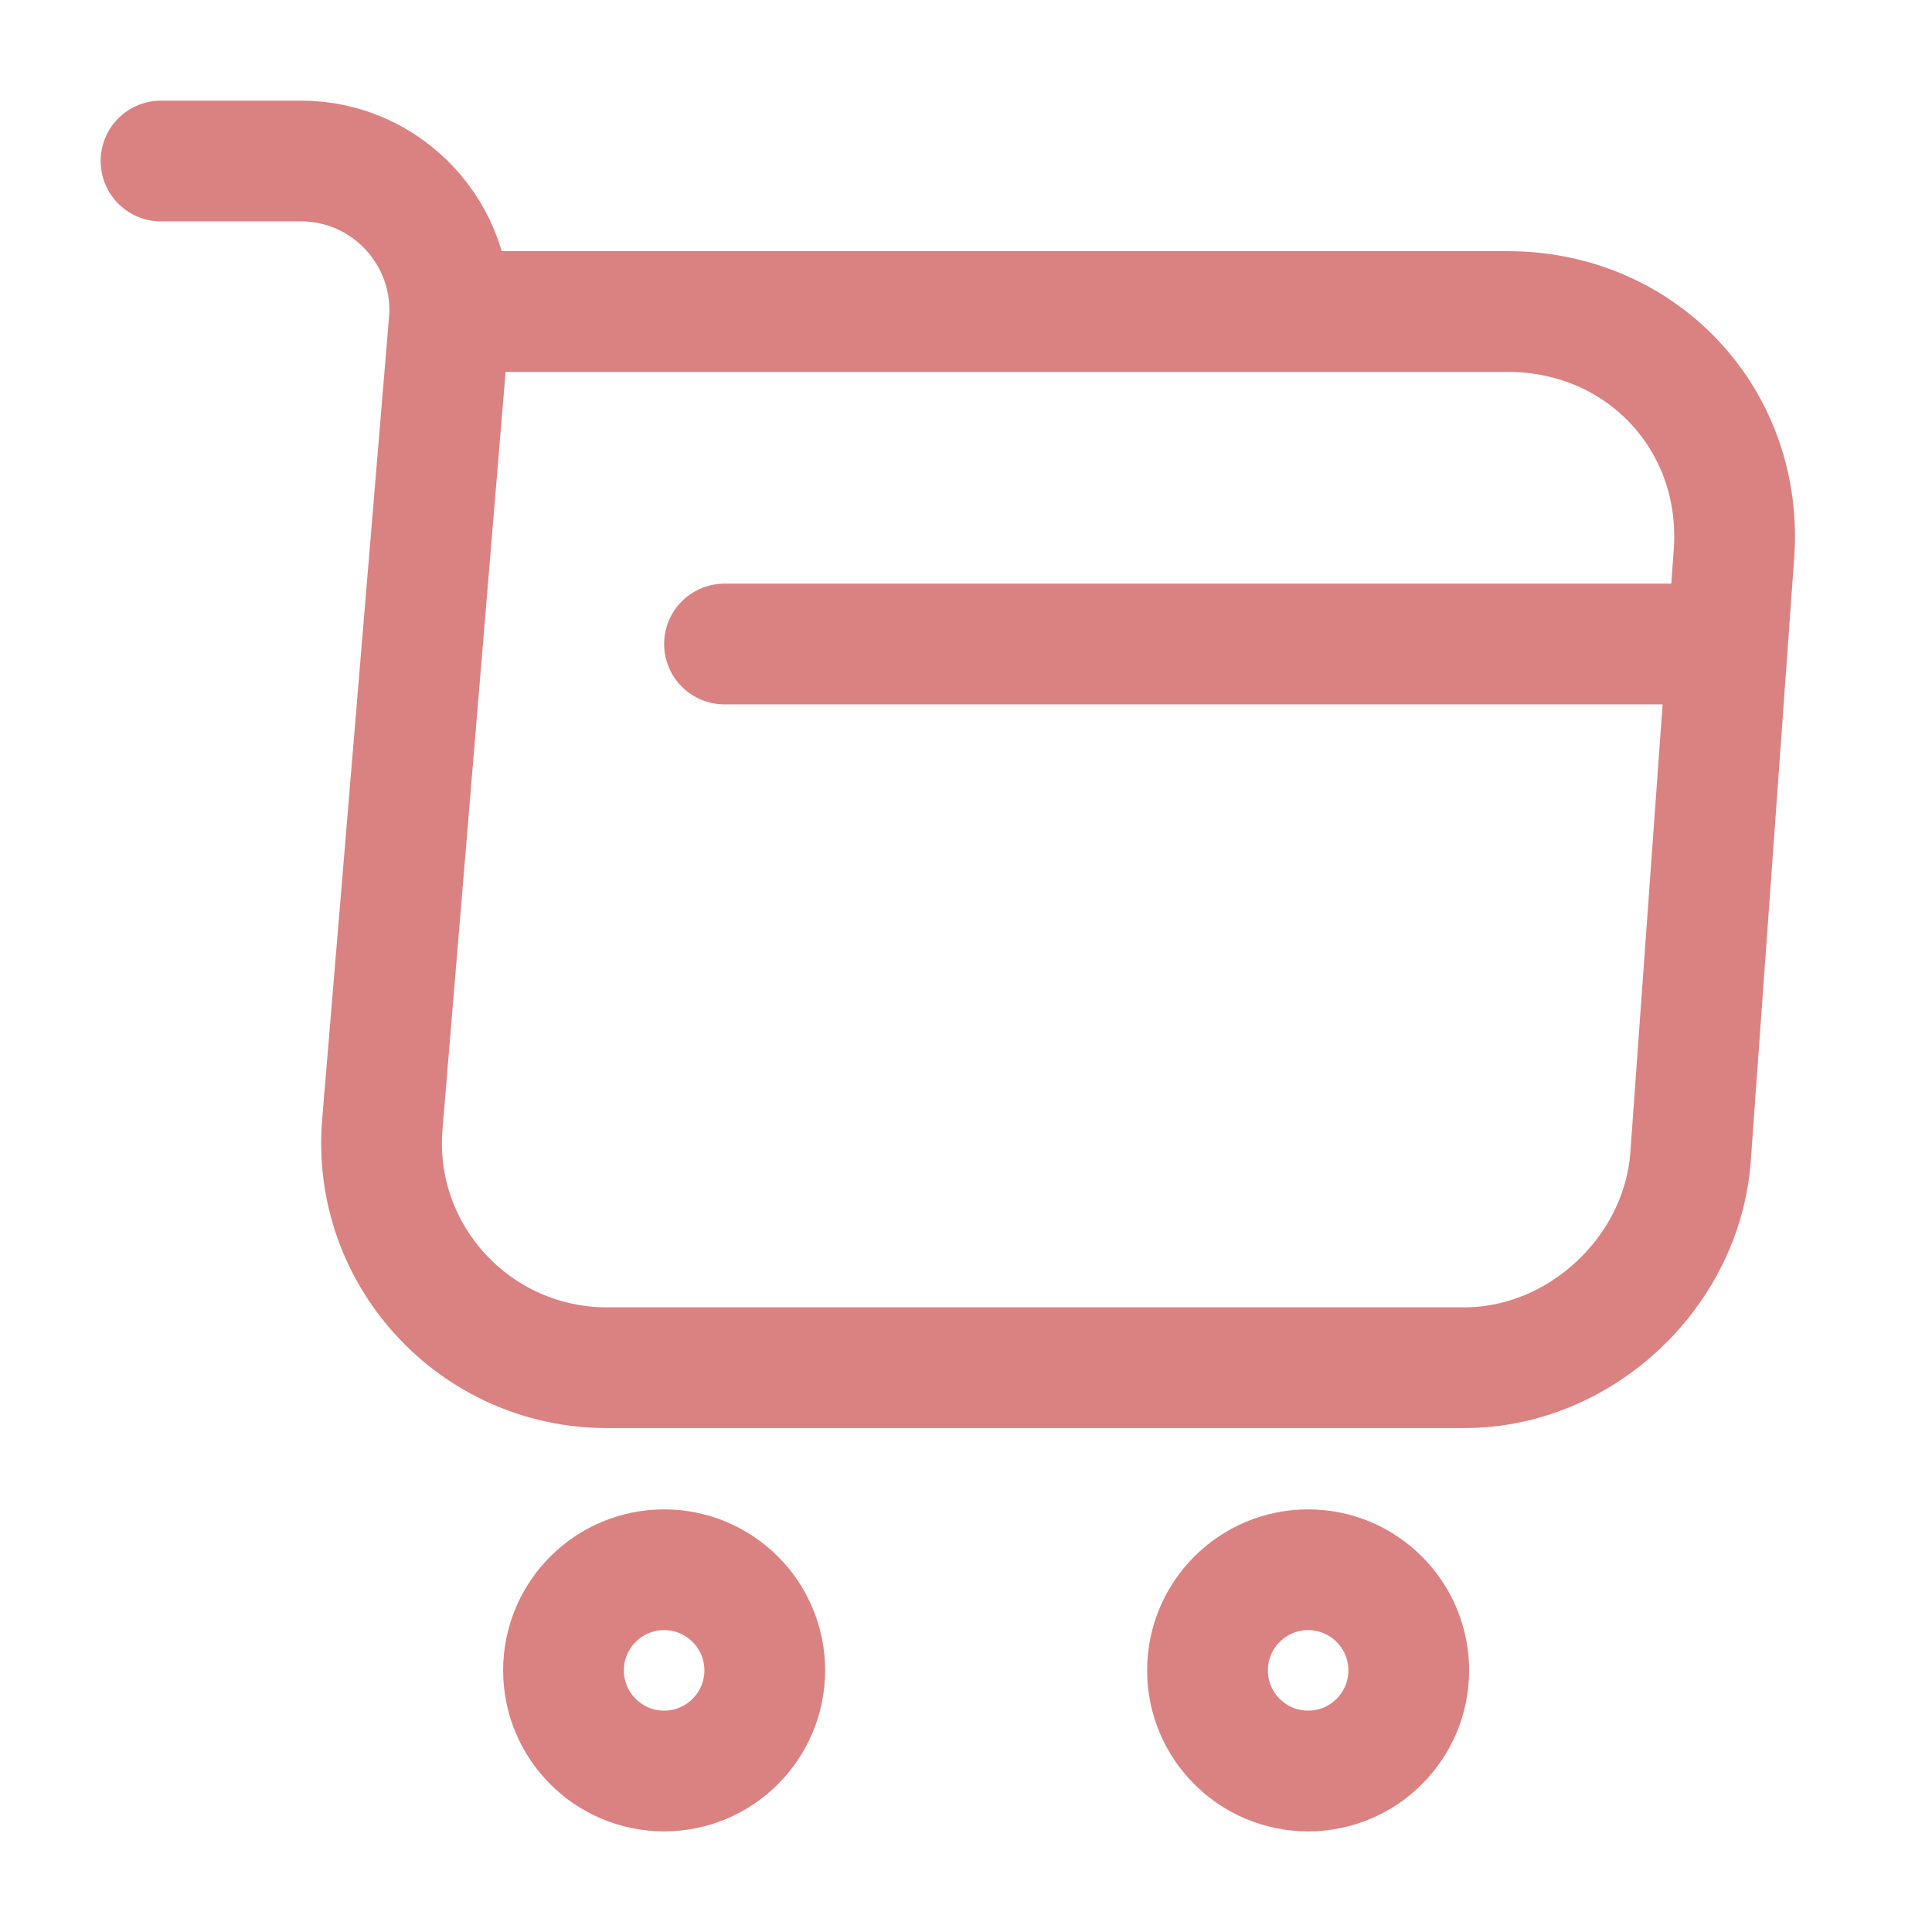
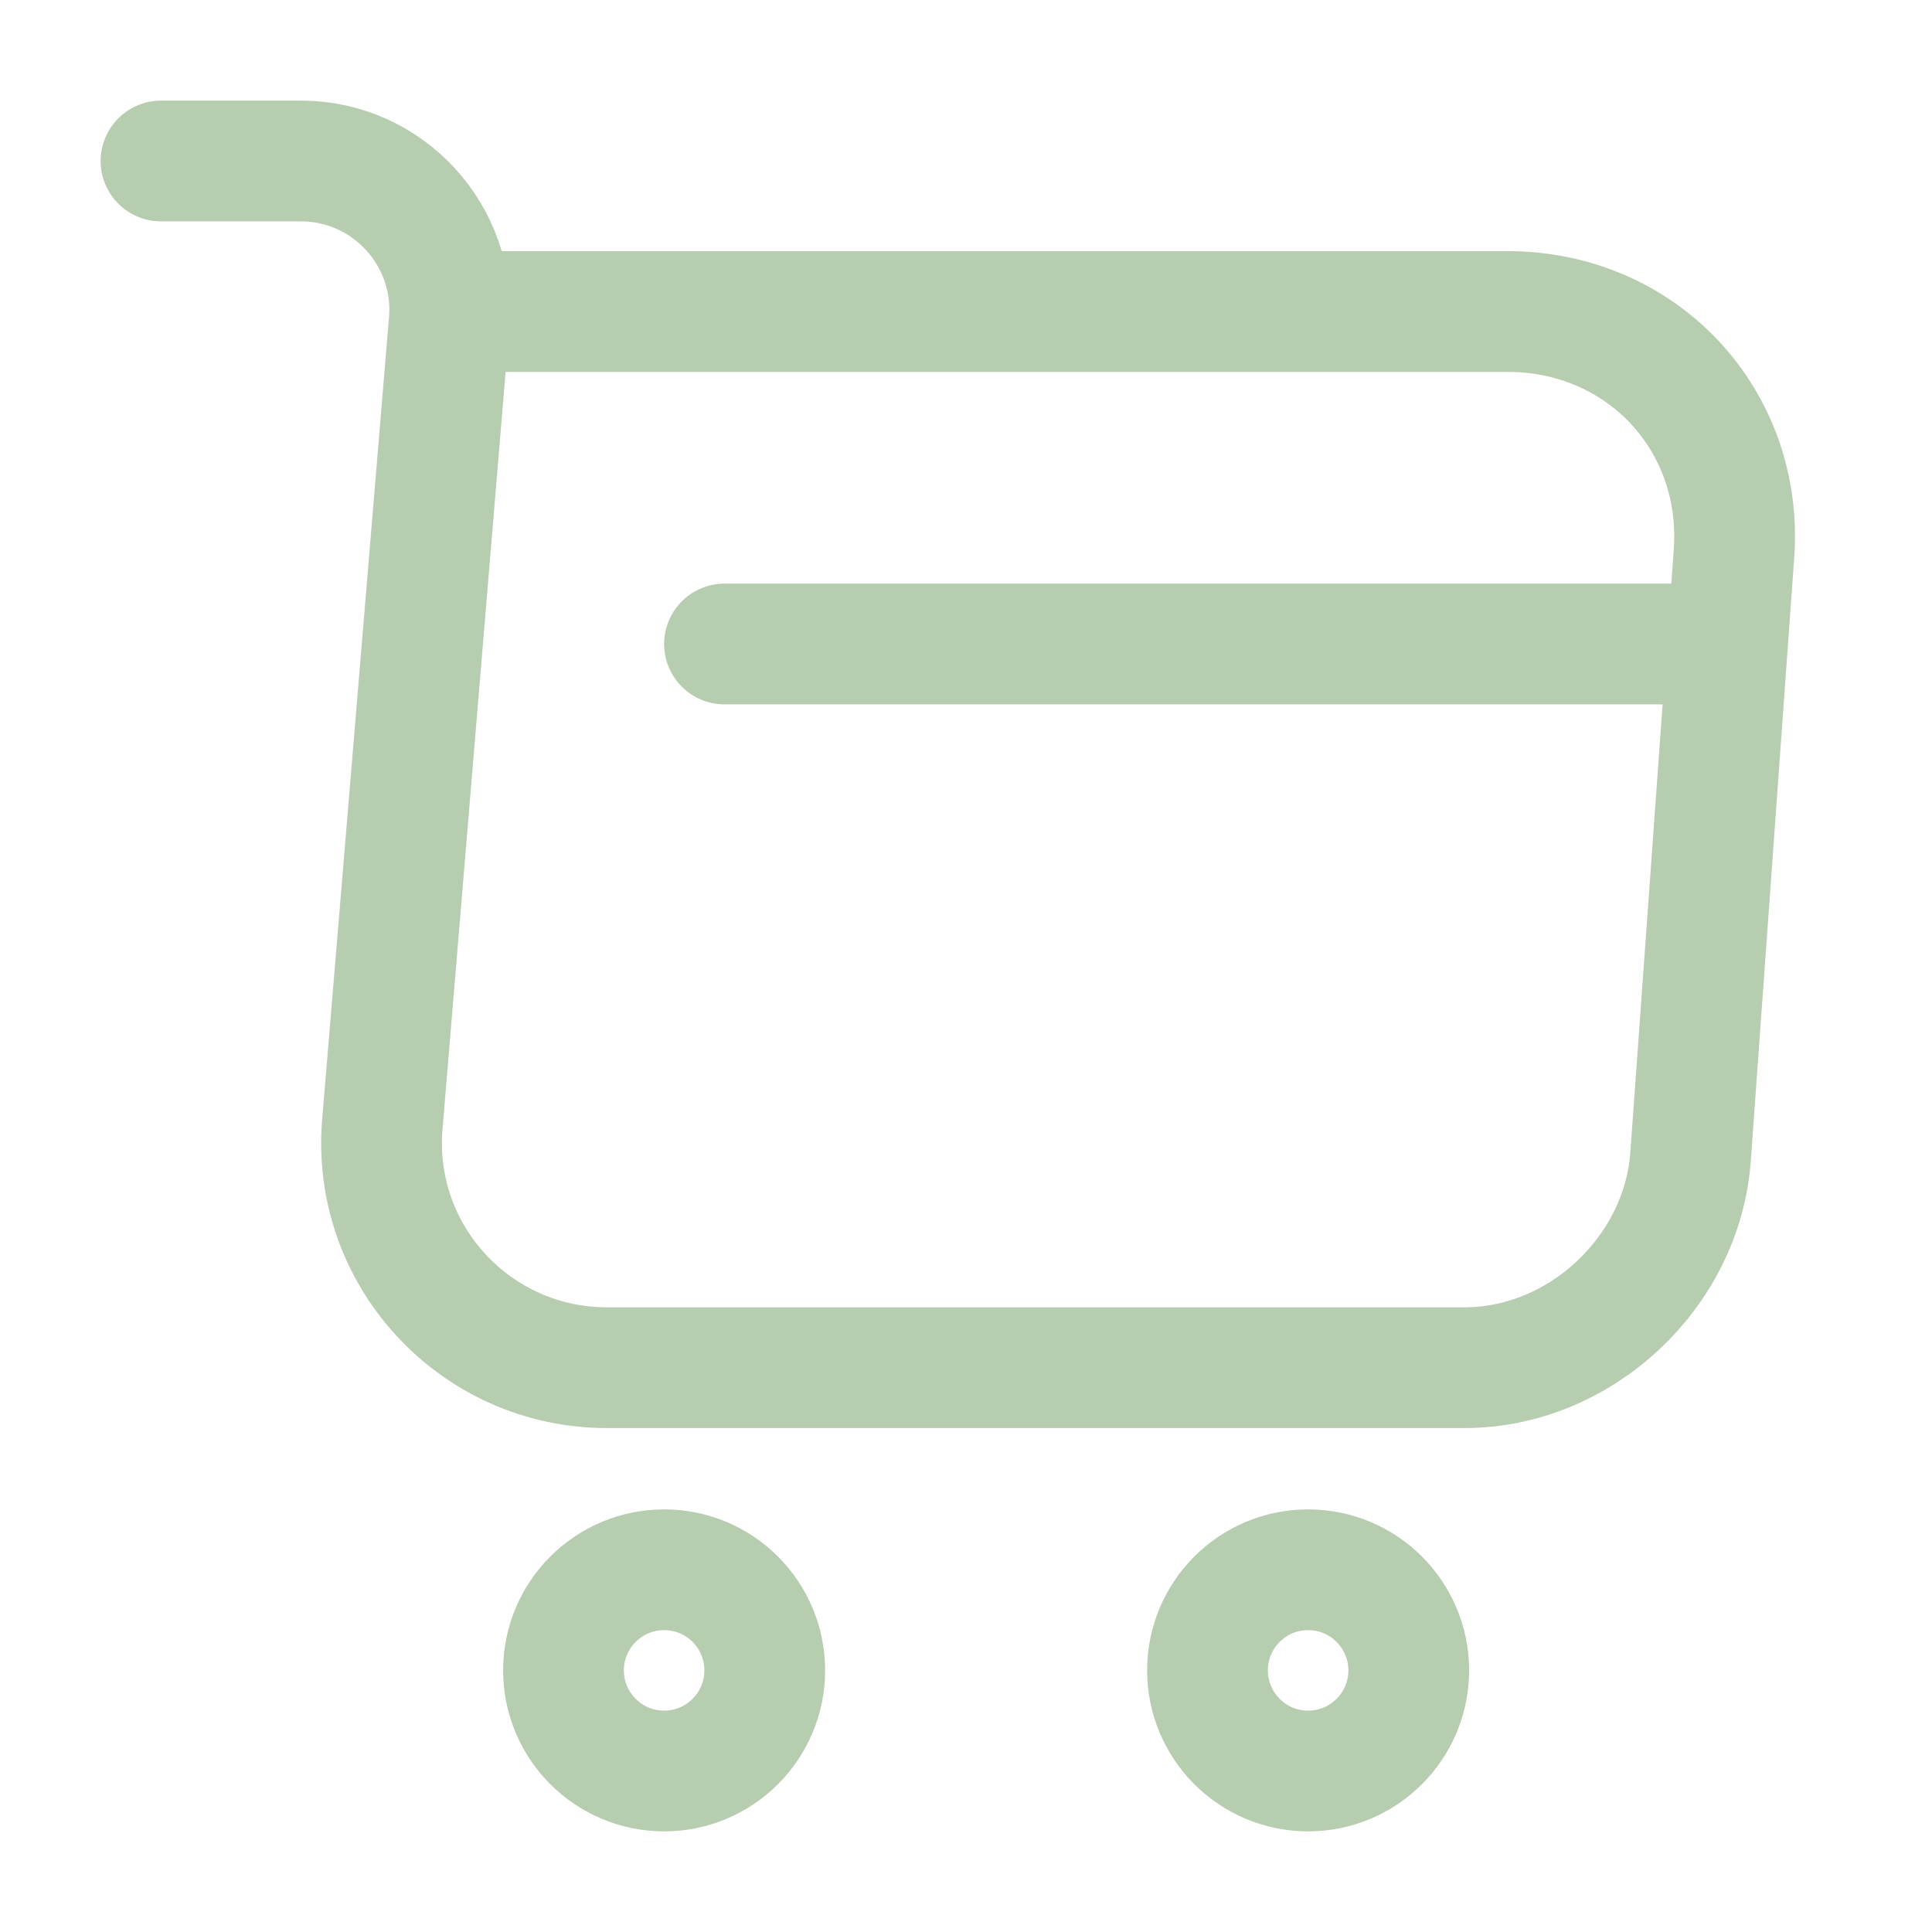
<svg xmlns="http://www.w3.org/2000/svg" width="24" height="24" viewBox="0 0 24 24" fill="none">
-   <path d="M2 2H3.74C4.82 2 5.67 2.93 5.58 4L4.75 13.96C4.61 15.59 5.9 16.99 7.54 16.99H18.19C19.63 16.99 20.89 15.81 21 14.38L21.54 6.88C21.66 5.22 20.4 3.87 18.73 3.87H5.82" stroke="#DA8281" stroke-width="1.5" stroke-miterlimit="10" stroke-linecap="round" stroke-linejoin="round" />
-   <path d="M16.25 22C16.94 22 17.5 21.44 17.5 20.75C17.5 20.06 16.94 19.5 16.25 19.5C15.56 19.5 15 20.06 15 20.75C15 21.44 15.56 22 16.25 22Z" stroke="#DA8281" stroke-width="1.5" stroke-miterlimit="10" stroke-linecap="round" stroke-linejoin="round" />
-   <path d="M8.25 22C8.94 22 9.5 21.44 9.5 20.75C9.5 20.06 8.94 19.5 8.25 19.5C7.56 19.5 7 20.06 7 20.75C7 21.44 7.56 22 8.25 22Z" stroke="#DA8281" stroke-width="1.5" stroke-miterlimit="10" stroke-linecap="round" stroke-linejoin="round" />
-   <path d="M9 8H21" stroke="#DA8281" stroke-width="1.5" stroke-miterlimit="10" stroke-linecap="round" stroke-linejoin="round" />
+   <path d="M2 2H3.74C4.82 2 5.67 2.93 5.58 4L4.75 13.96C4.61 15.59 5.9 16.99 7.54 16.99H18.19C19.63 16.99 20.89 15.81 21 14.38L21.54 6.88C21.66 5.22 20.4 3.87 18.73 3.87H5.82" stroke="#B7CDAF" stroke-width="1.5" stroke-miterlimit="10" stroke-linecap="round" stroke-linejoin="round" />
+   <path d="M16.25 22C16.94 22 17.5 21.44 17.5 20.75C17.5 20.06 16.94 19.5 16.25 19.5C15.56 19.5 15 20.06 15 20.75C15 21.44 15.56 22 16.25 22Z" stroke="#B7CDAF" stroke-width="1.5" stroke-miterlimit="10" stroke-linecap="round" stroke-linejoin="round" />
+   <path d="M8.25 22C8.94 22 9.5 21.44 9.5 20.75C9.5 20.06 8.94 19.5 8.25 19.5C7.56 19.5 7 20.06 7 20.75C7 21.44 7.56 22 8.25 22Z" stroke="#B7CDAF" stroke-width="1.5" stroke-miterlimit="10" stroke-linecap="round" stroke-linejoin="round" />
+   <path d="M9 8H21" stroke="#B7CDAF" stroke-width="1.5" stroke-miterlimit="10" stroke-linecap="round" stroke-linejoin="round" />
</svg>
